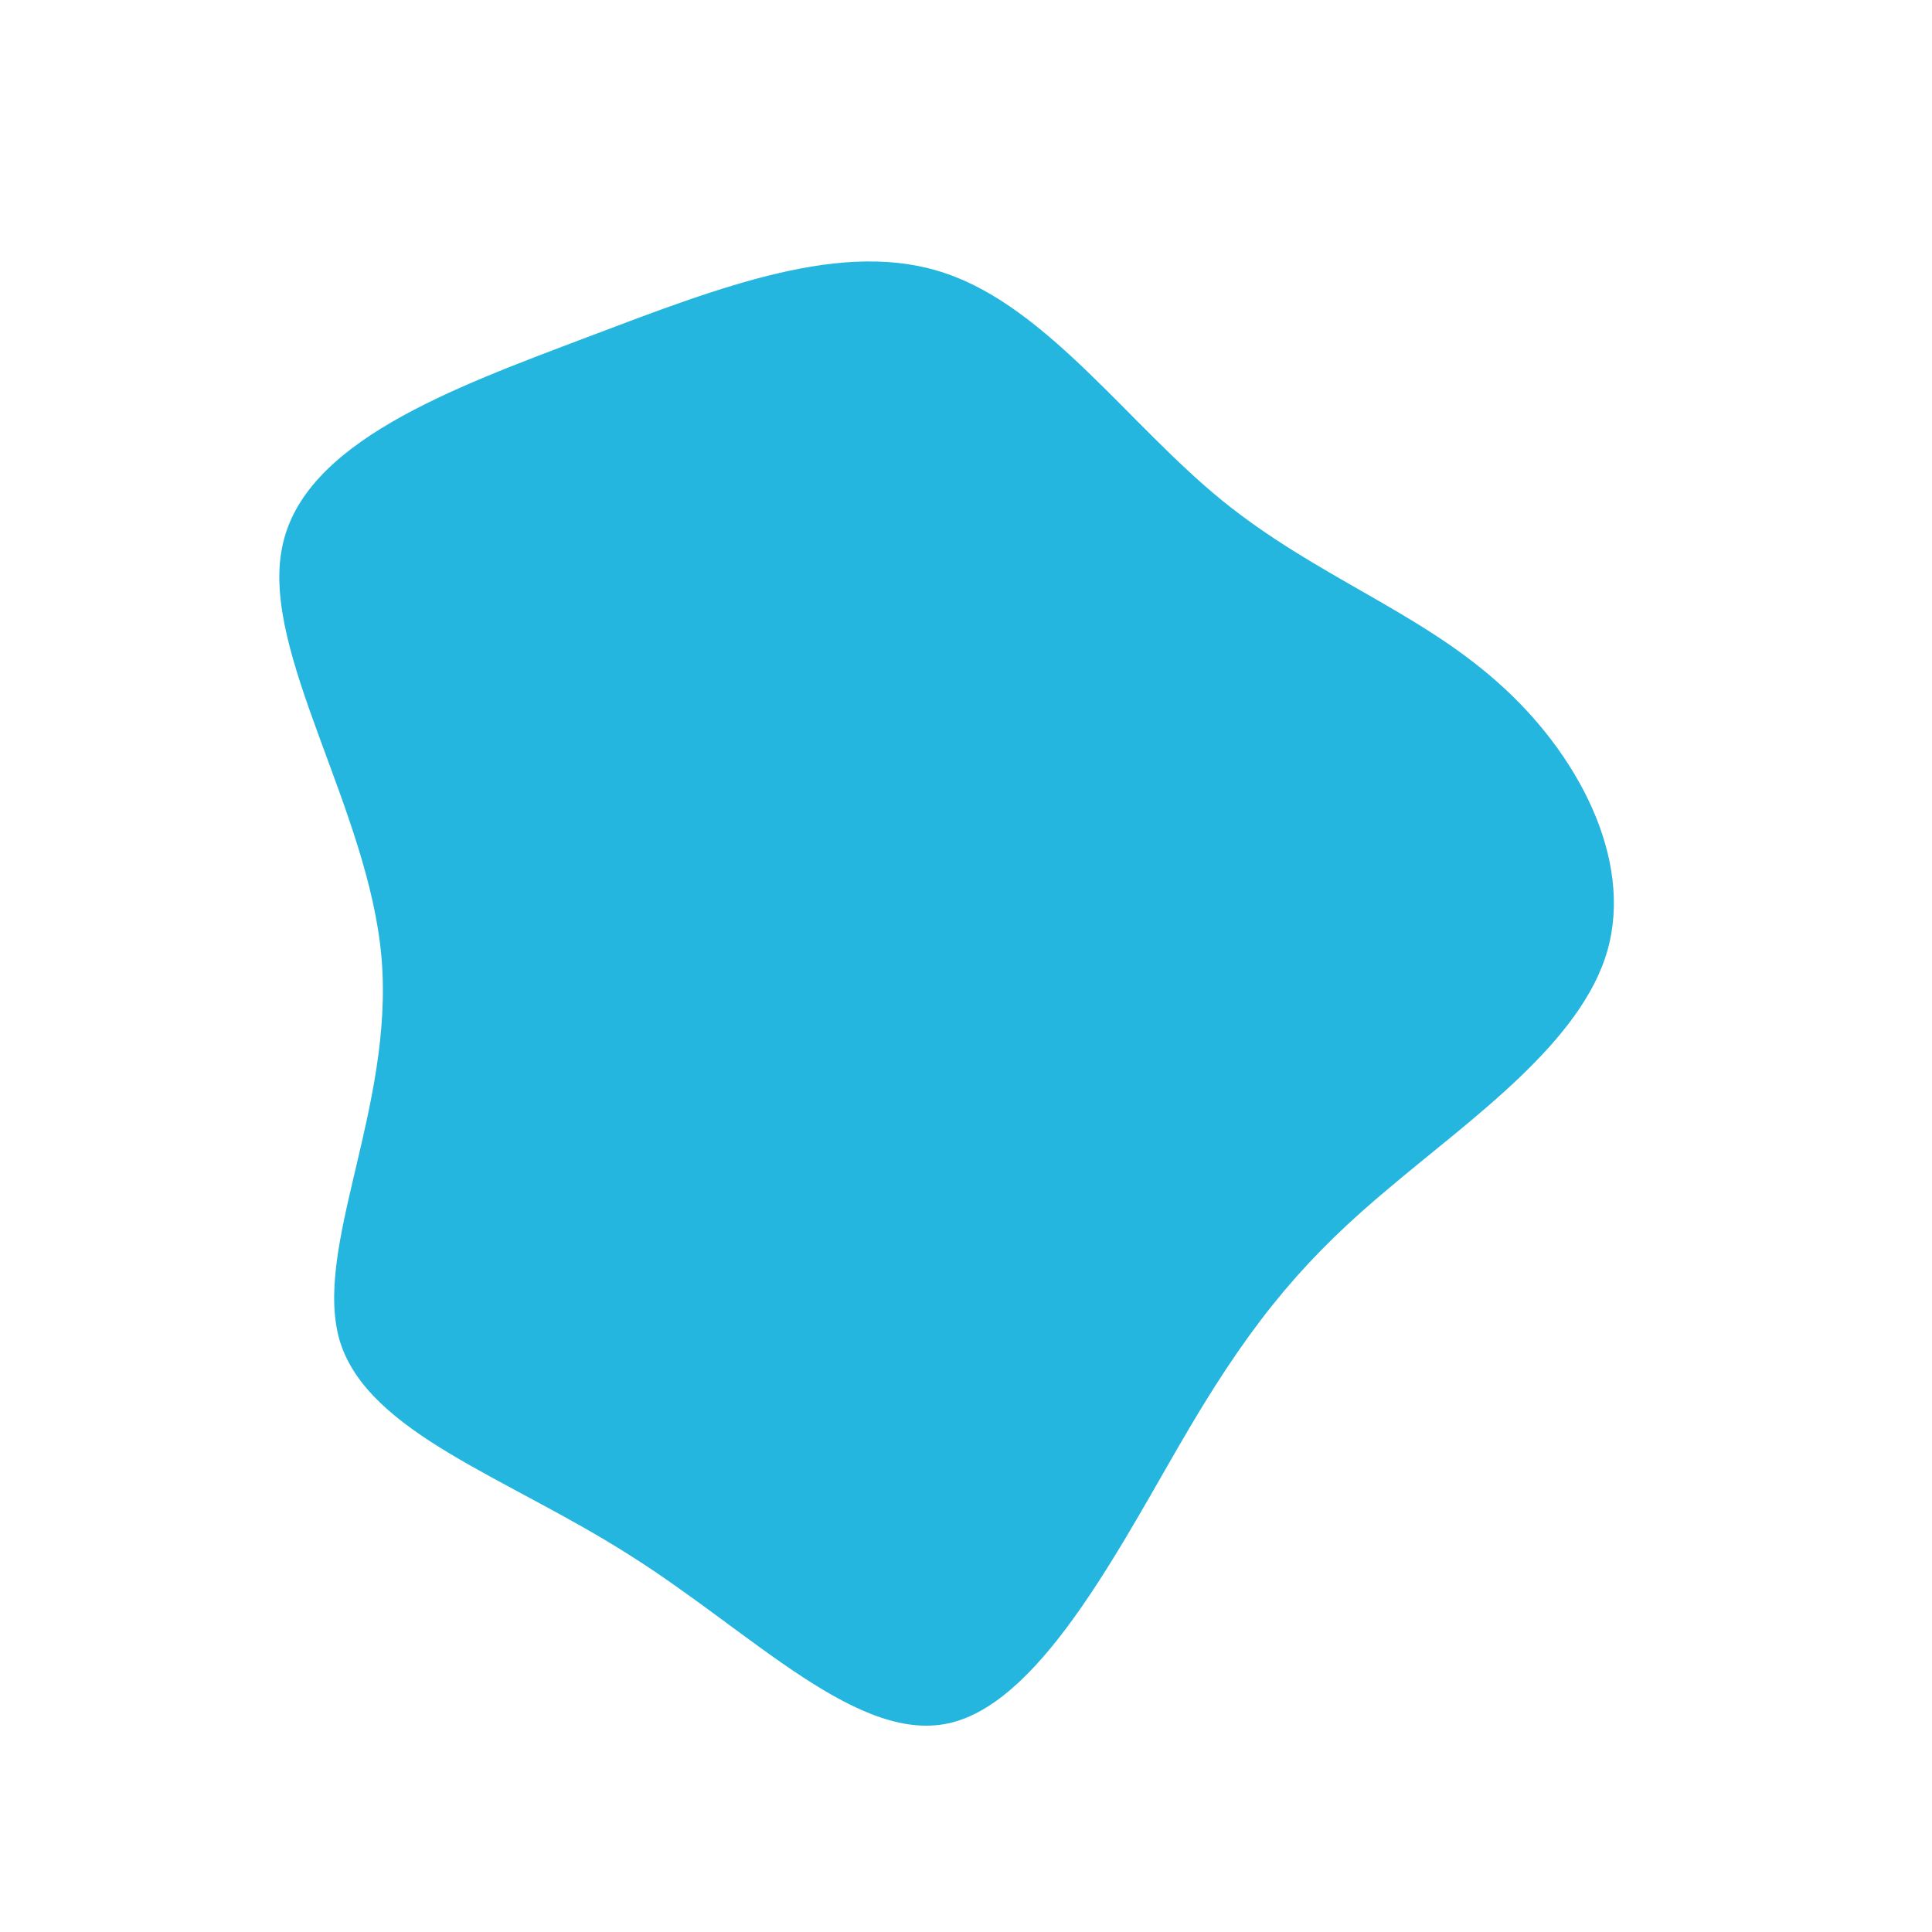
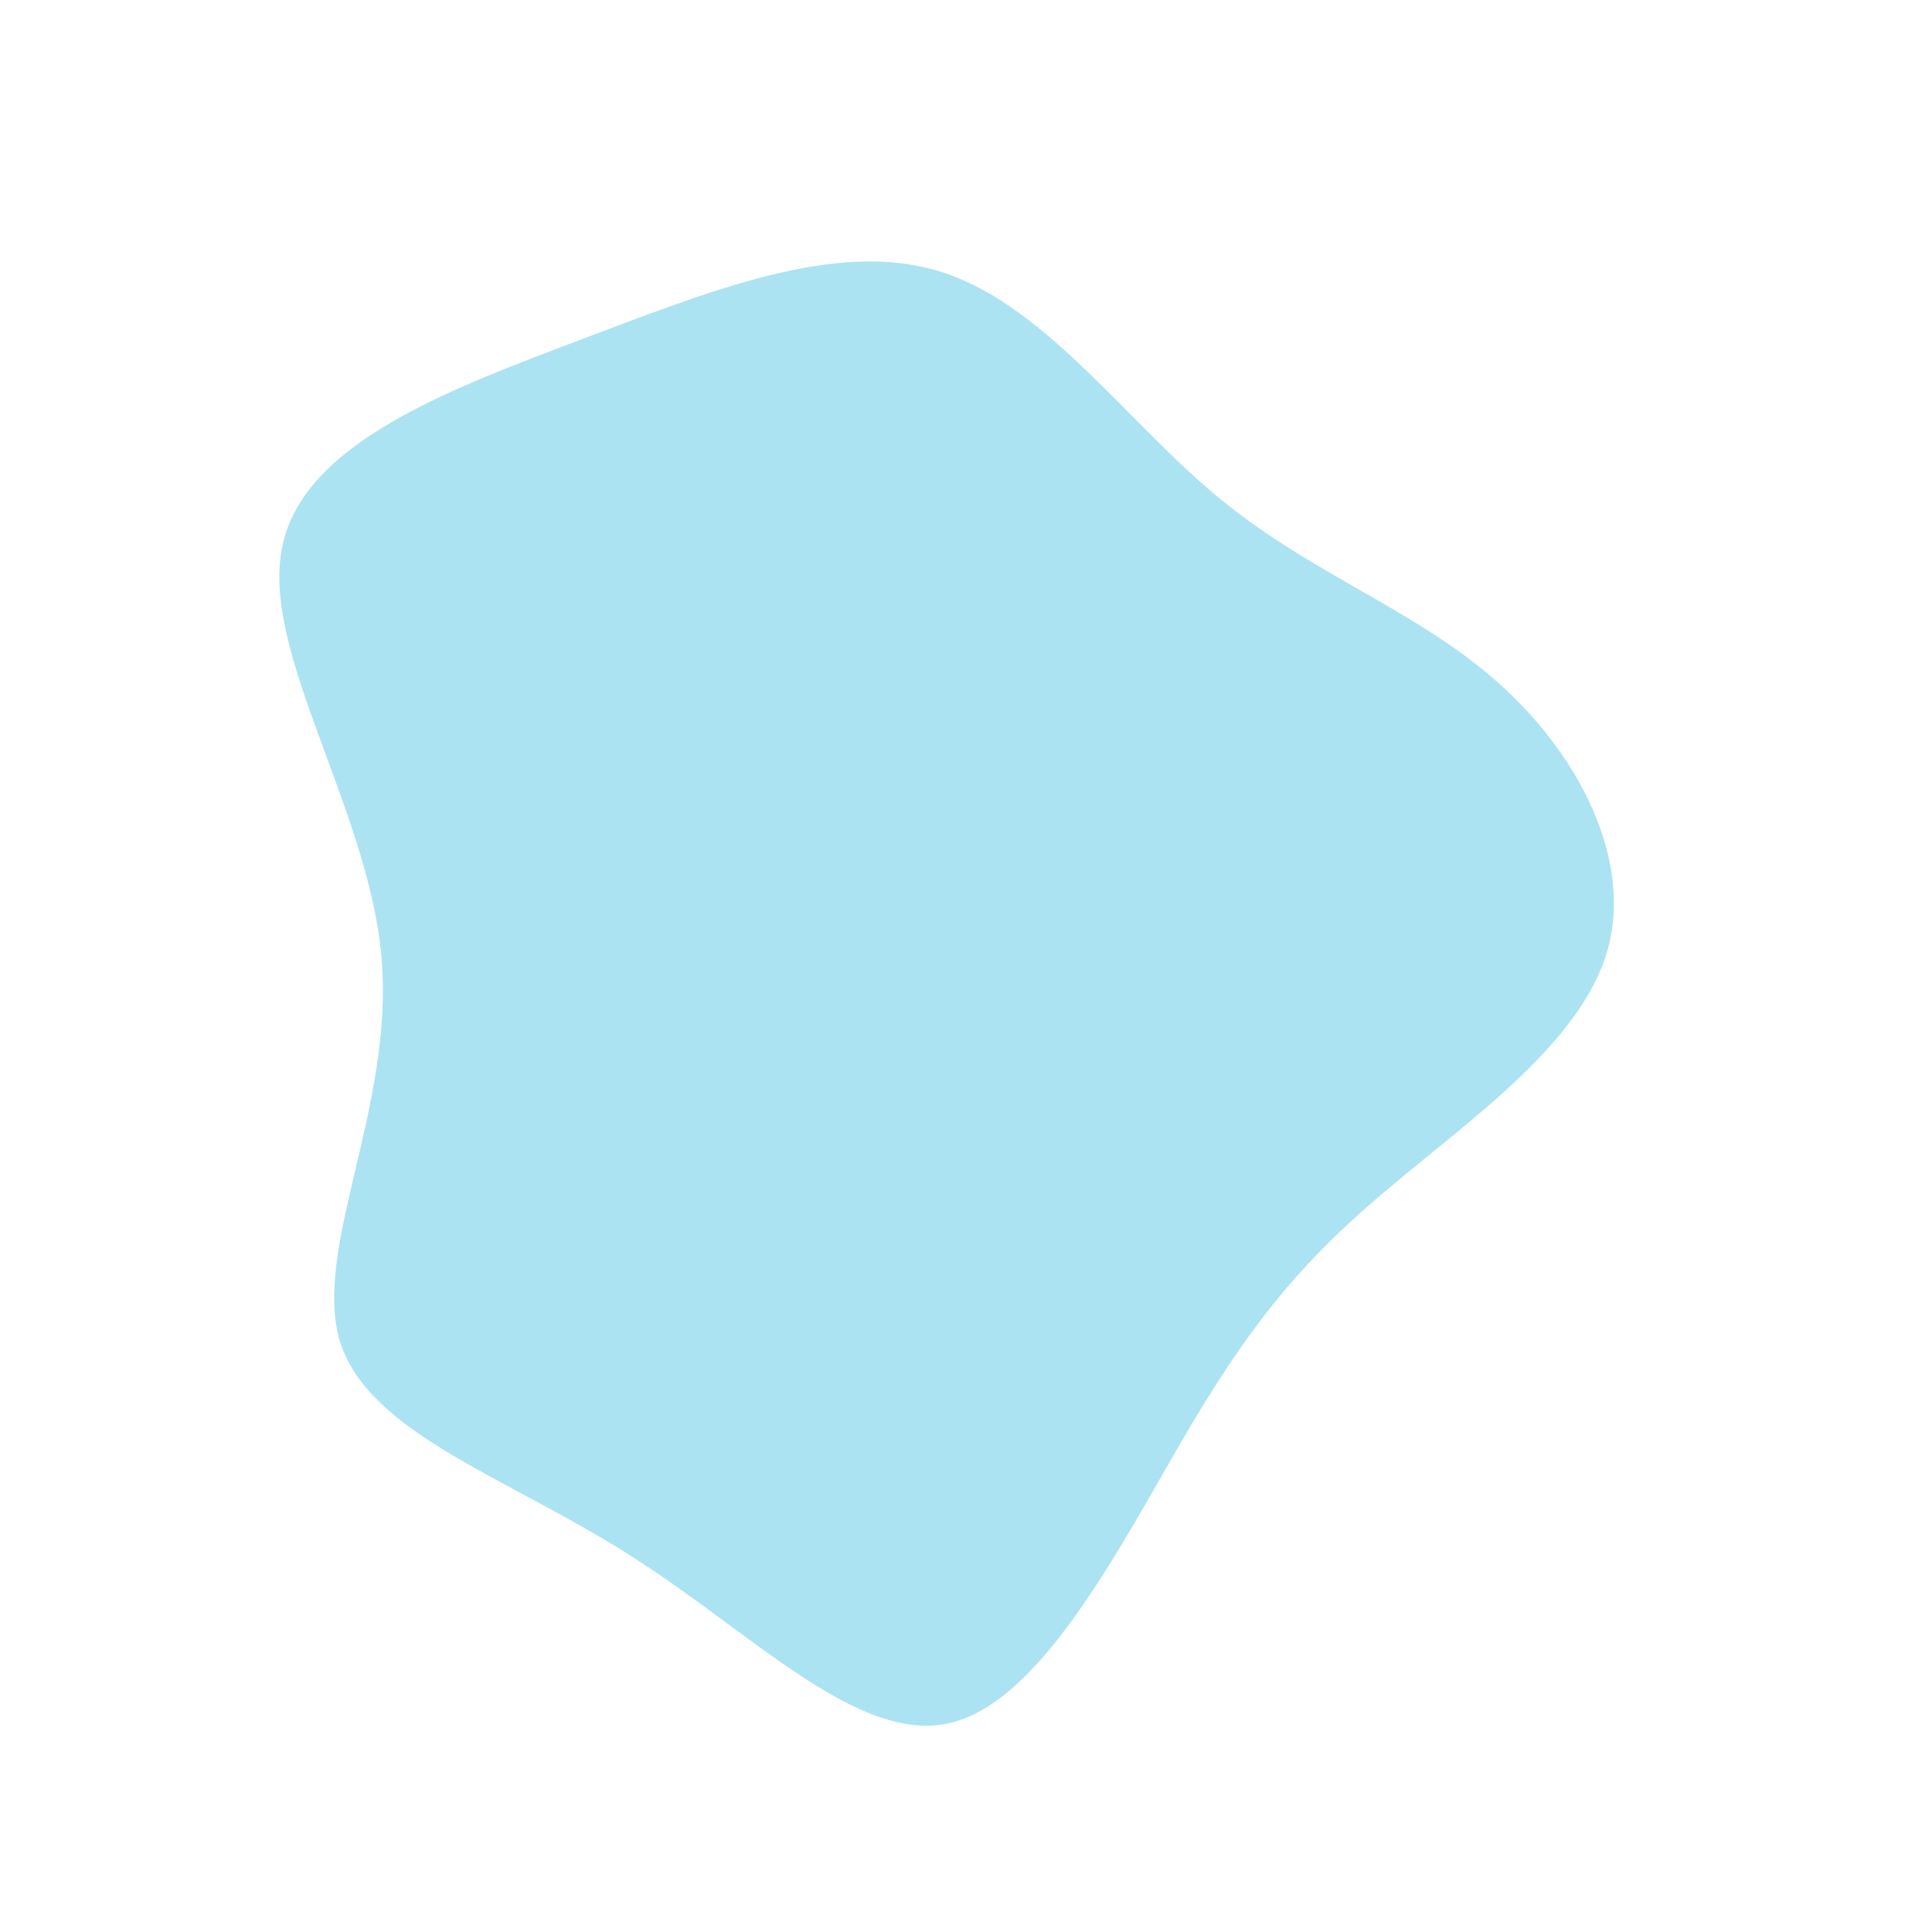
<svg xmlns="http://www.w3.org/2000/svg" viewBox="0 0 200 200">
-   <path fill="#24B6DE" d="M26.5,-48.2C36.1,-40.4,46.7,-36.8,55,-29.4C63.3,-22.1,69.1,-11.1,66.4,-1.6C63.7,7.9,52.3,15.8,43.9,22.9C35.5,29.9,30,36.2,23.2,47.7C16.4,59.2,8.2,75.8,-1.4,78.3C-11,80.8,-22.1,69,-34.8,61C-47.5,52.9,-61.8,48.4,-64.8,38.9C-67.7,29.3,-59.2,14.7,-60.5,-0.8C-61.8,-16.2,-73,-32.4,-70.8,-43.3C-68.7,-54.2,-53.2,-59.8,-39.2,-65.1C-25.2,-70.4,-12.6,-75.3,-2.1,-71.7C8.5,-68.1,16.9,-56,26.5,-48.2Z" transform="translate(100 100)" />
+   <path fill="#24B6DE60" d="M26.5,-48.2C36.1,-40.4,46.7,-36.8,55,-29.4C63.3,-22.1,69.1,-11.1,66.4,-1.6C63.7,7.9,52.3,15.8,43.9,22.9C35.5,29.9,30,36.2,23.2,47.7C16.4,59.2,8.2,75.8,-1.4,78.3C-11,80.8,-22.1,69,-34.8,61C-47.5,52.9,-61.8,48.4,-64.8,38.9C-67.7,29.3,-59.2,14.7,-60.5,-0.8C-61.8,-16.2,-73,-32.4,-70.8,-43.3C-68.7,-54.2,-53.2,-59.8,-39.2,-65.1C-25.2,-70.4,-12.6,-75.3,-2.1,-71.7C8.5,-68.1,16.9,-56,26.5,-48.2Z" transform="translate(100 100)" />
</svg>
